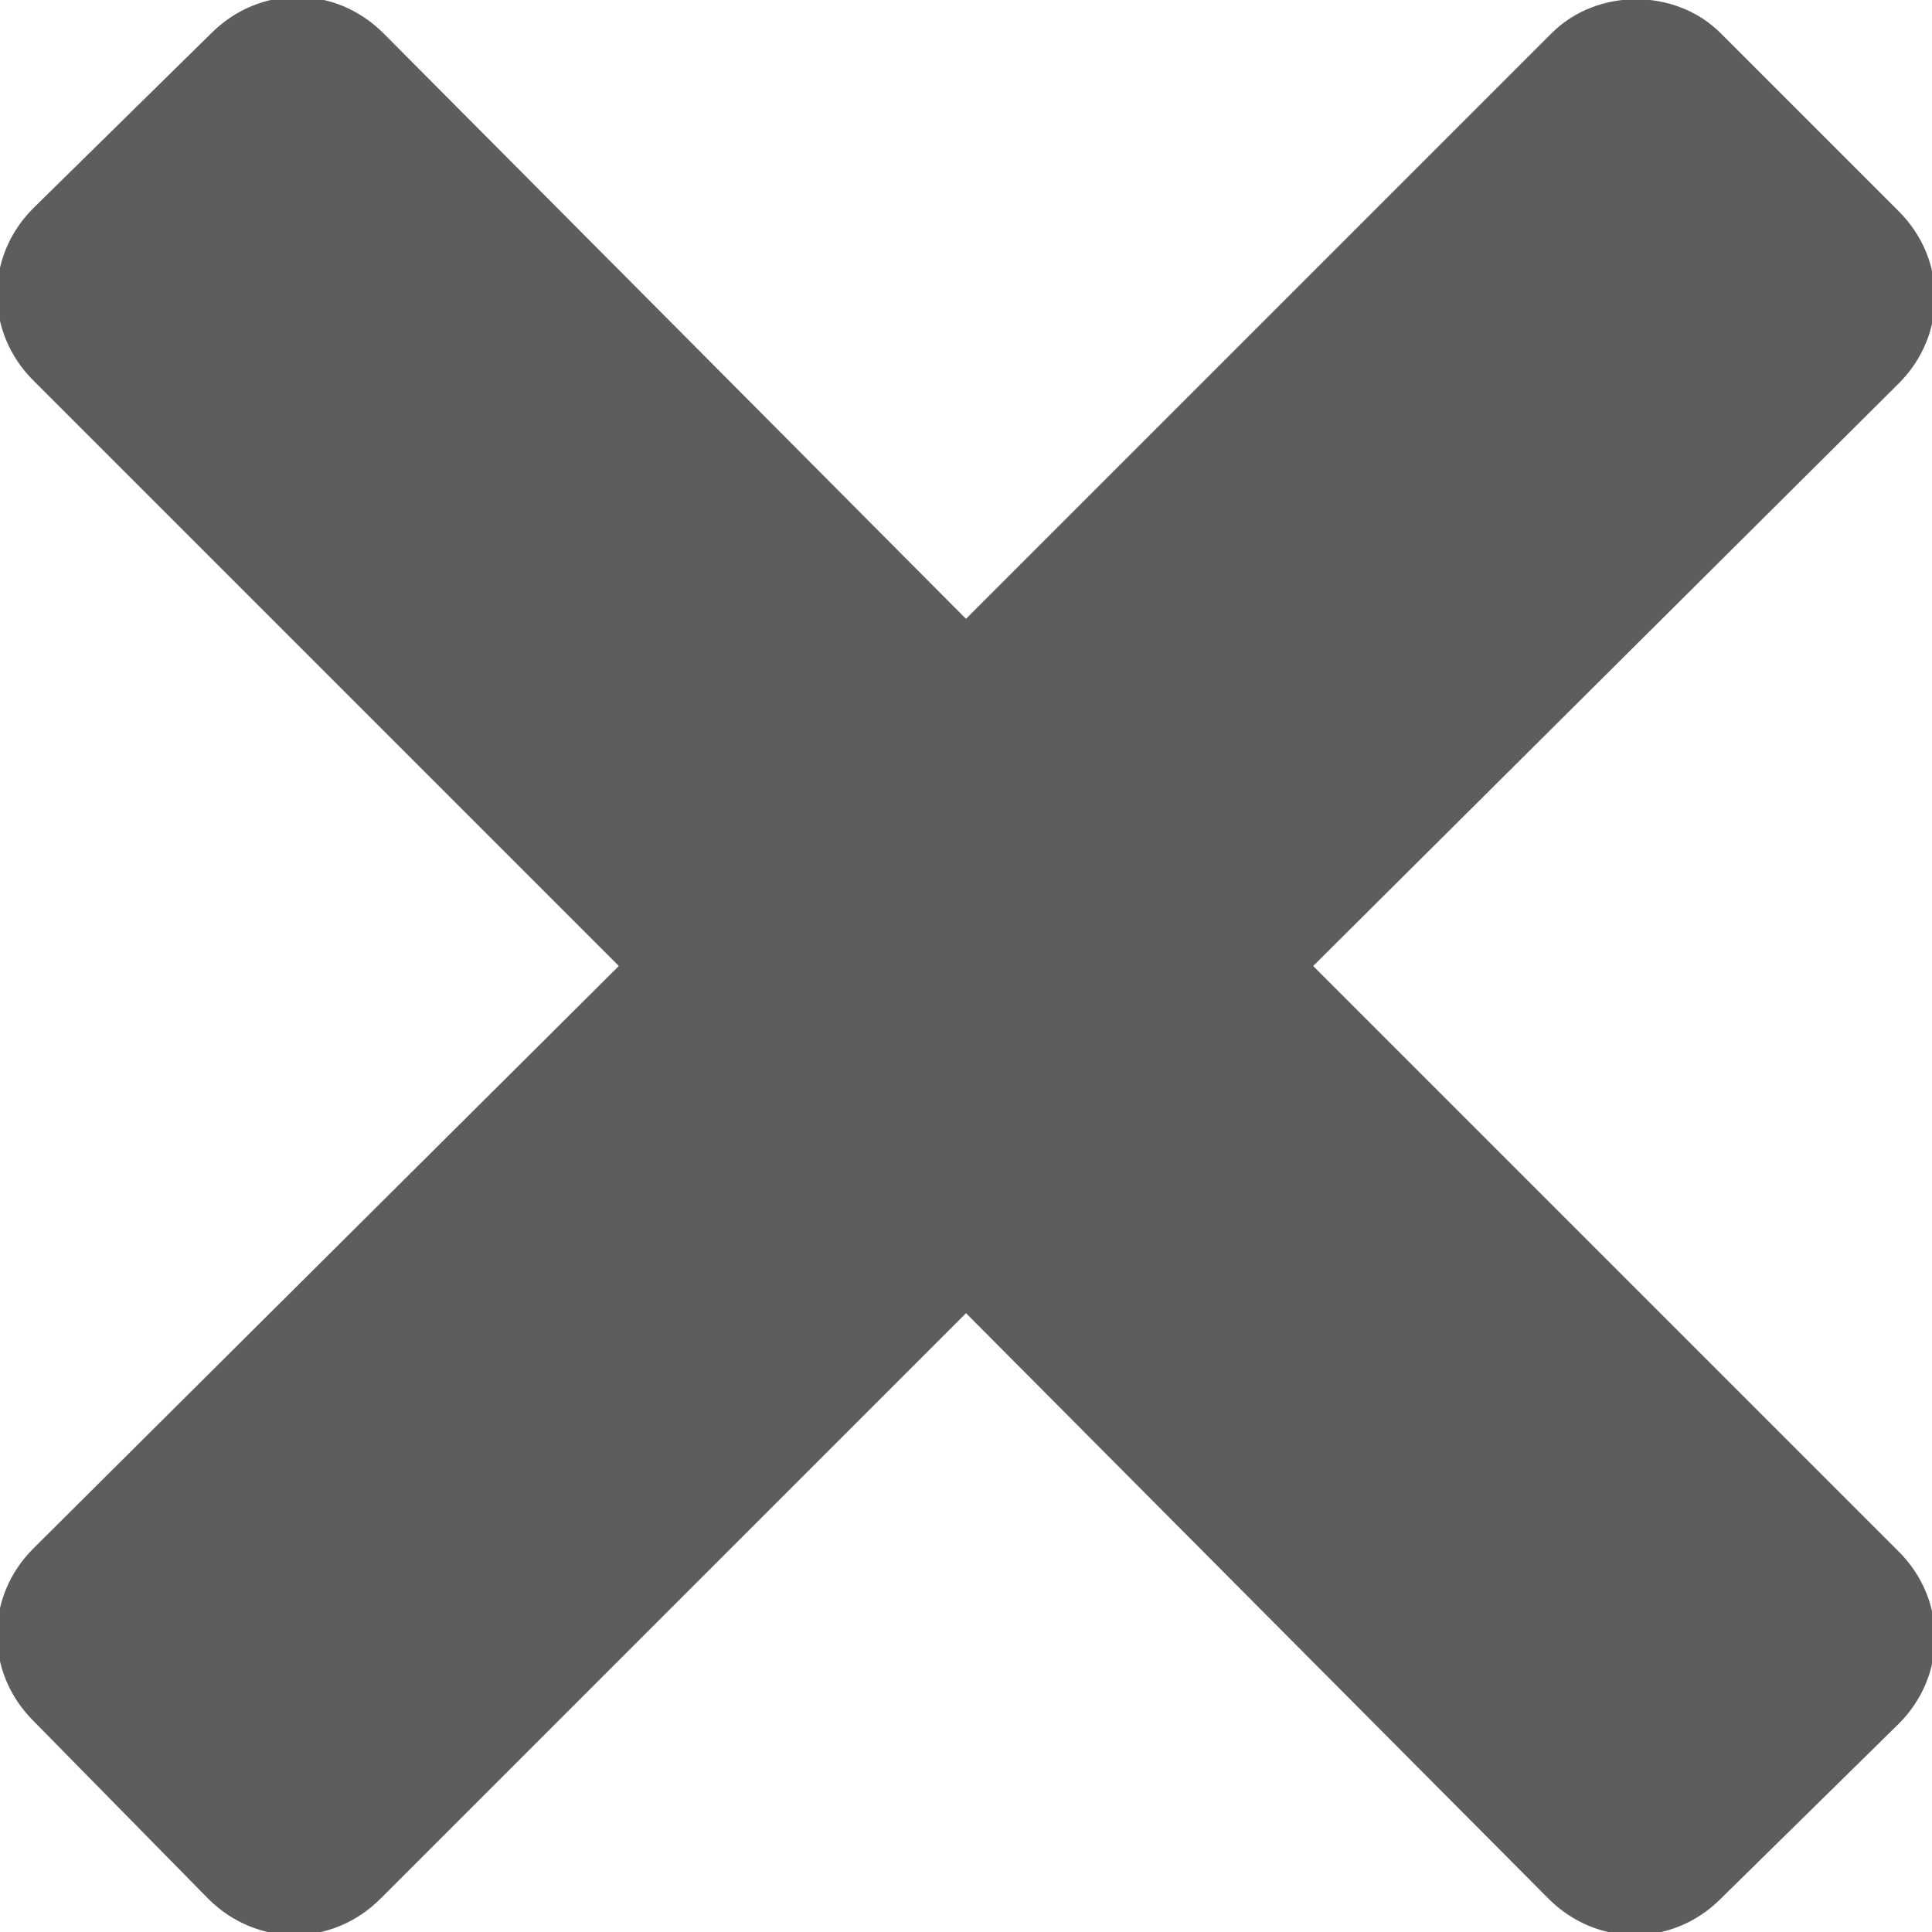
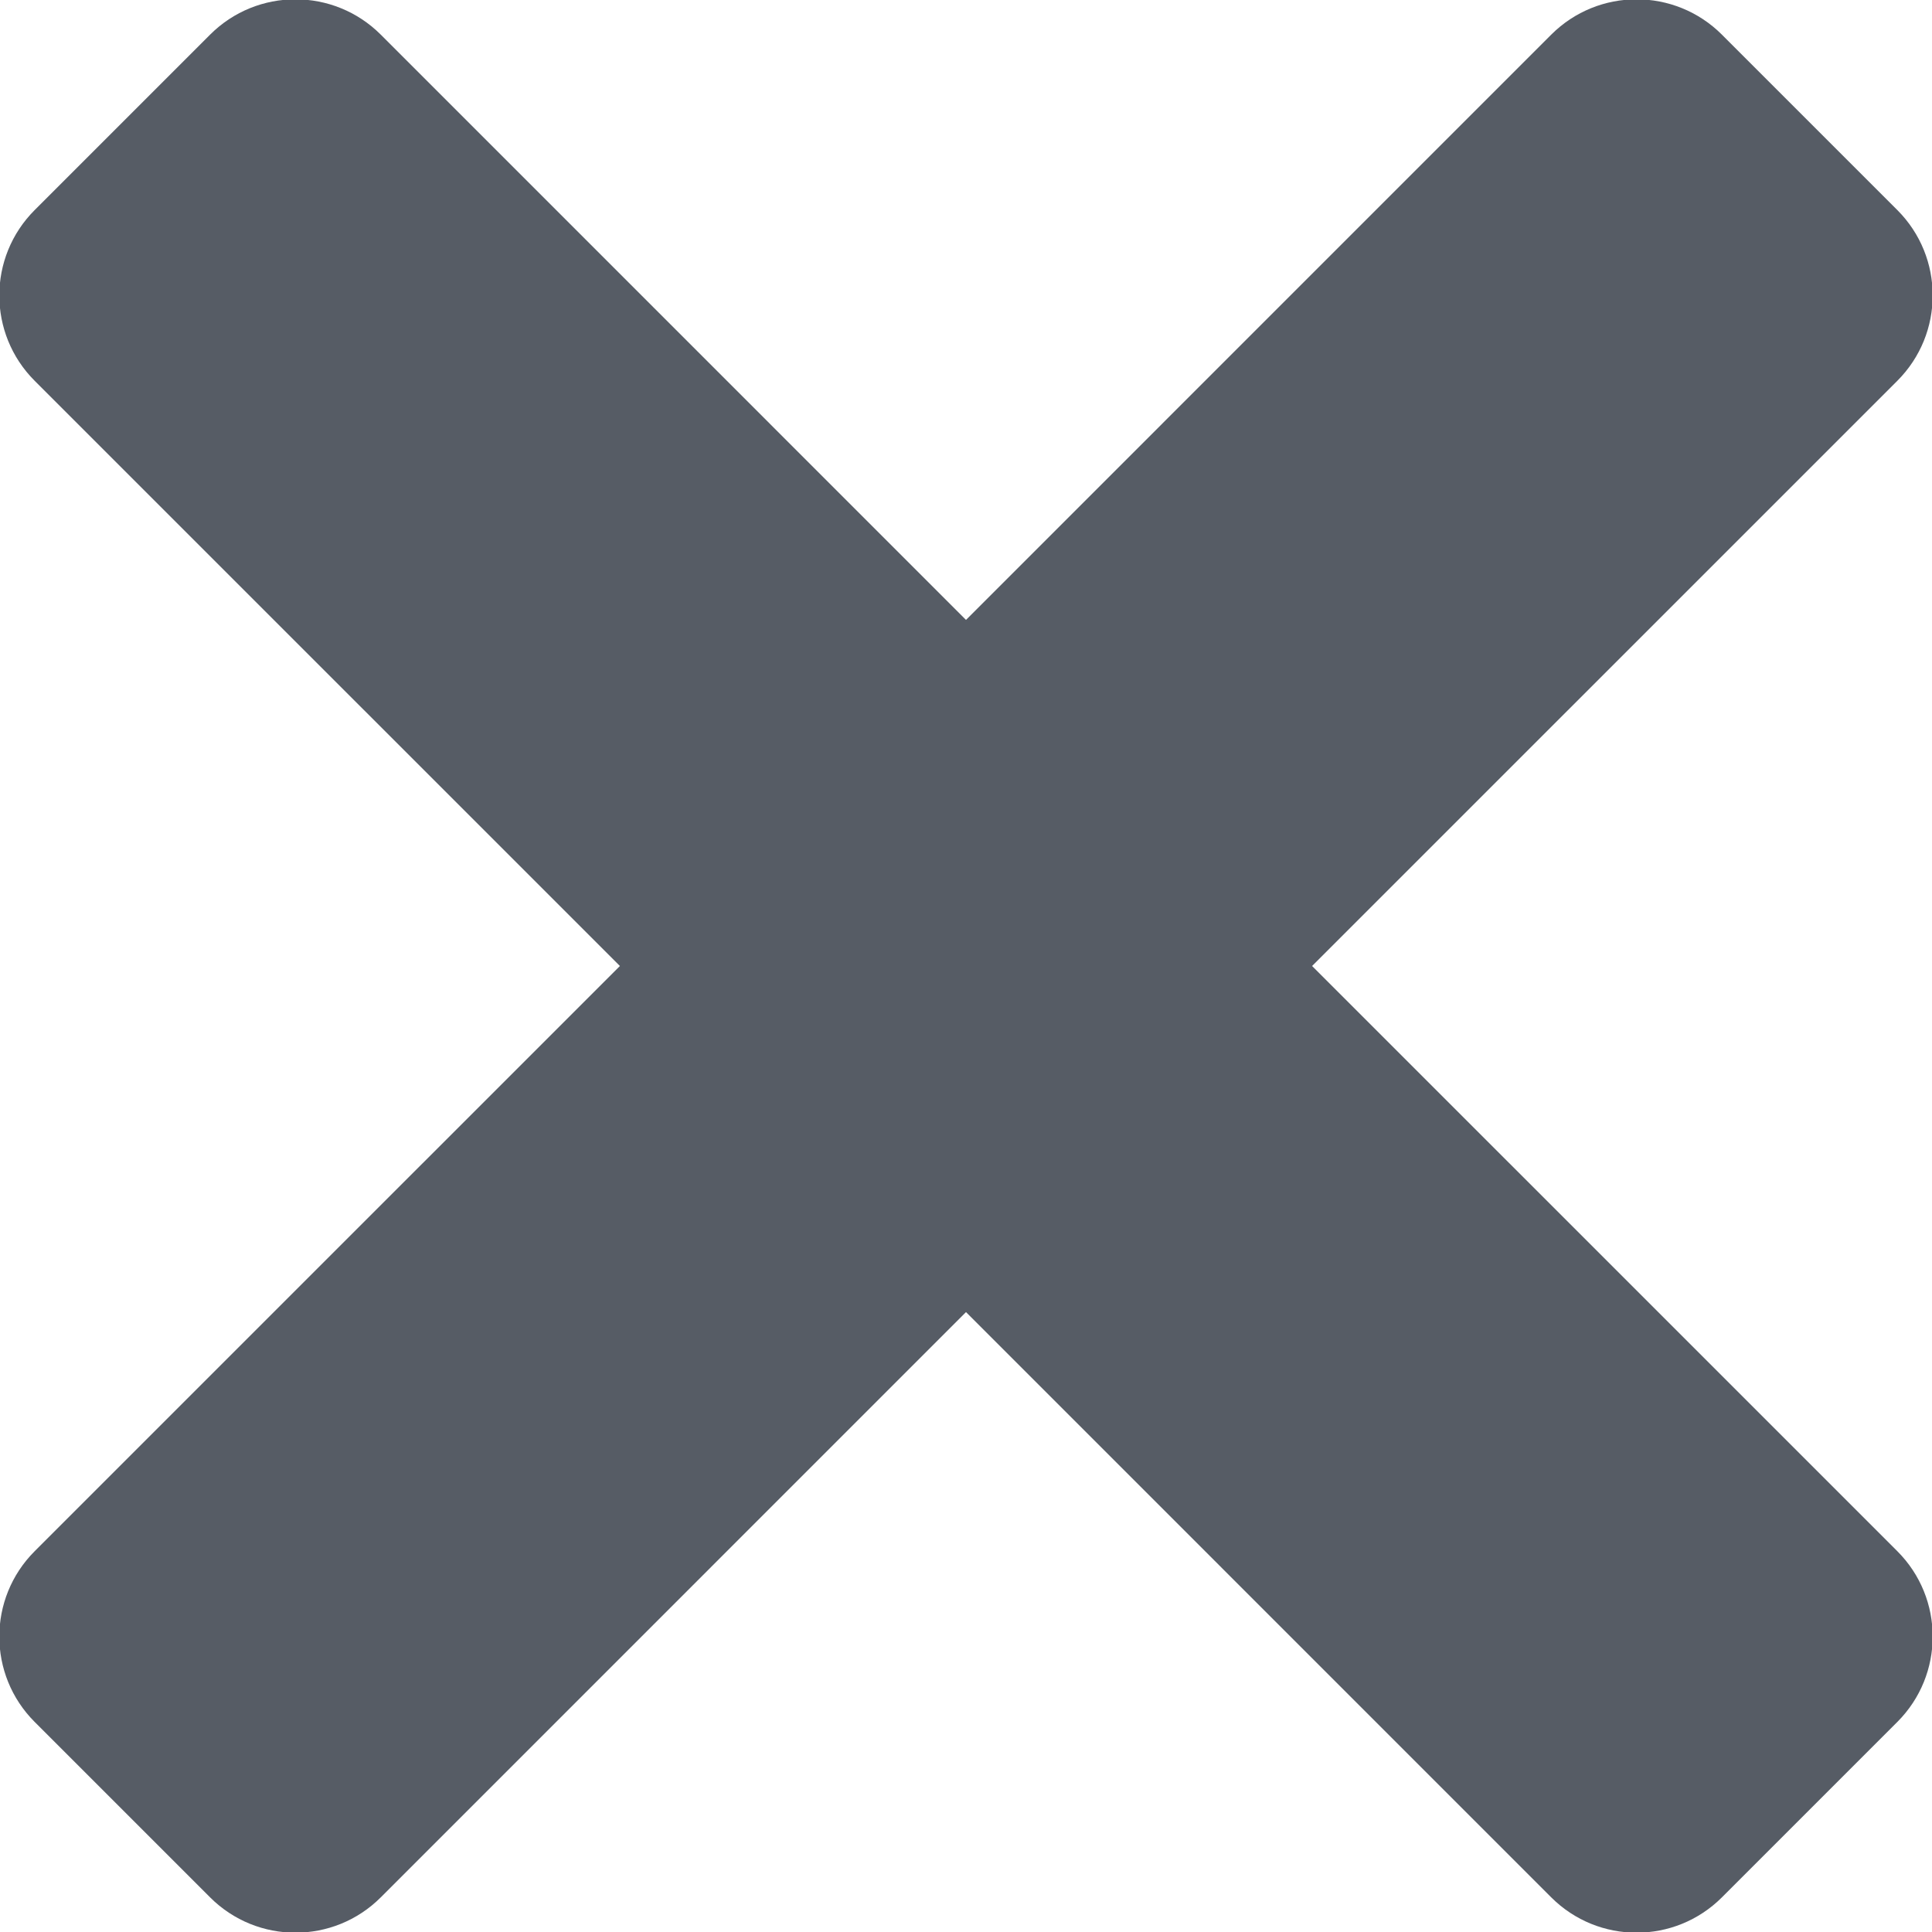
- <svg xmlns="http://www.w3.org/2000/svg" version="1.1" id="Layer_1" x="0px" y="0px" viewBox="0 0 64 64" style="enable-background:new 0 0 64 64;" xml:space="preserve">
-   <style type="text/css">
- 	.st0{fill-rule:evenodd;clip-rule:evenodd;fill:#5D5D5D;}
- </style>
-   <path class="st0" d="M57,1.1L62.9,7c1.6,1.6,1.6,4.1,0,5.7c0,0,0,0,0,0L43.5,32l19.4,19.4c1.6,1.6,1.6,4.1,0,5.7c0,0,0,0,0,0  L57,62.9c-1.6,1.6-4.1,1.6-5.7,0c0,0,0,0,0,0L32,43.5L12.6,62.9c-1.6,1.6-4.1,1.6-5.7,0c0,0,0,0,0,0L1.1,57c-1.6-1.6-1.6-4.1,0-5.7  c0,0,0,0,0,0L20.5,32L1.1,12.6c-1.6-1.6-1.6-4.1,0-5.7c0,0,0,0,0,0L7,1.1c1.6-1.6,4.1-1.6,5.7,0c0,0,0,0,0,0L32,20.5L51.4,1.1  C52.9-0.4,55.5-0.4,57,1.1C57,1.1,57,1.1,57,1.1L57,1.1z" />
+ <svg xmlns="http://www.w3.org/2000/svg" width="64" height="64" viewBox="0 0 64 64">
+   <path fill="#565C65" fill-rule="evenodd" d="M57.042 1.15l5.809 5.808a4 4 0 0 1 0 5.657L43.465 32l19.386 19.385a4 4 0 0 1 0 5.657l-5.809 5.809a4 4 0 0 1-5.657 0L32 43.465 12.615 62.851a4 4 0 0 1-5.657 0l-5.809-5.809a4 4 0 0 1 0-5.657L20.535 32 1.149 12.615a4 4 0 0 1 0-5.657l5.809-5.809a4 4 0 0 1 5.657 0L32 20.535 51.385 1.149a4 4 0 0 1 5.657 0z" />
</svg>
